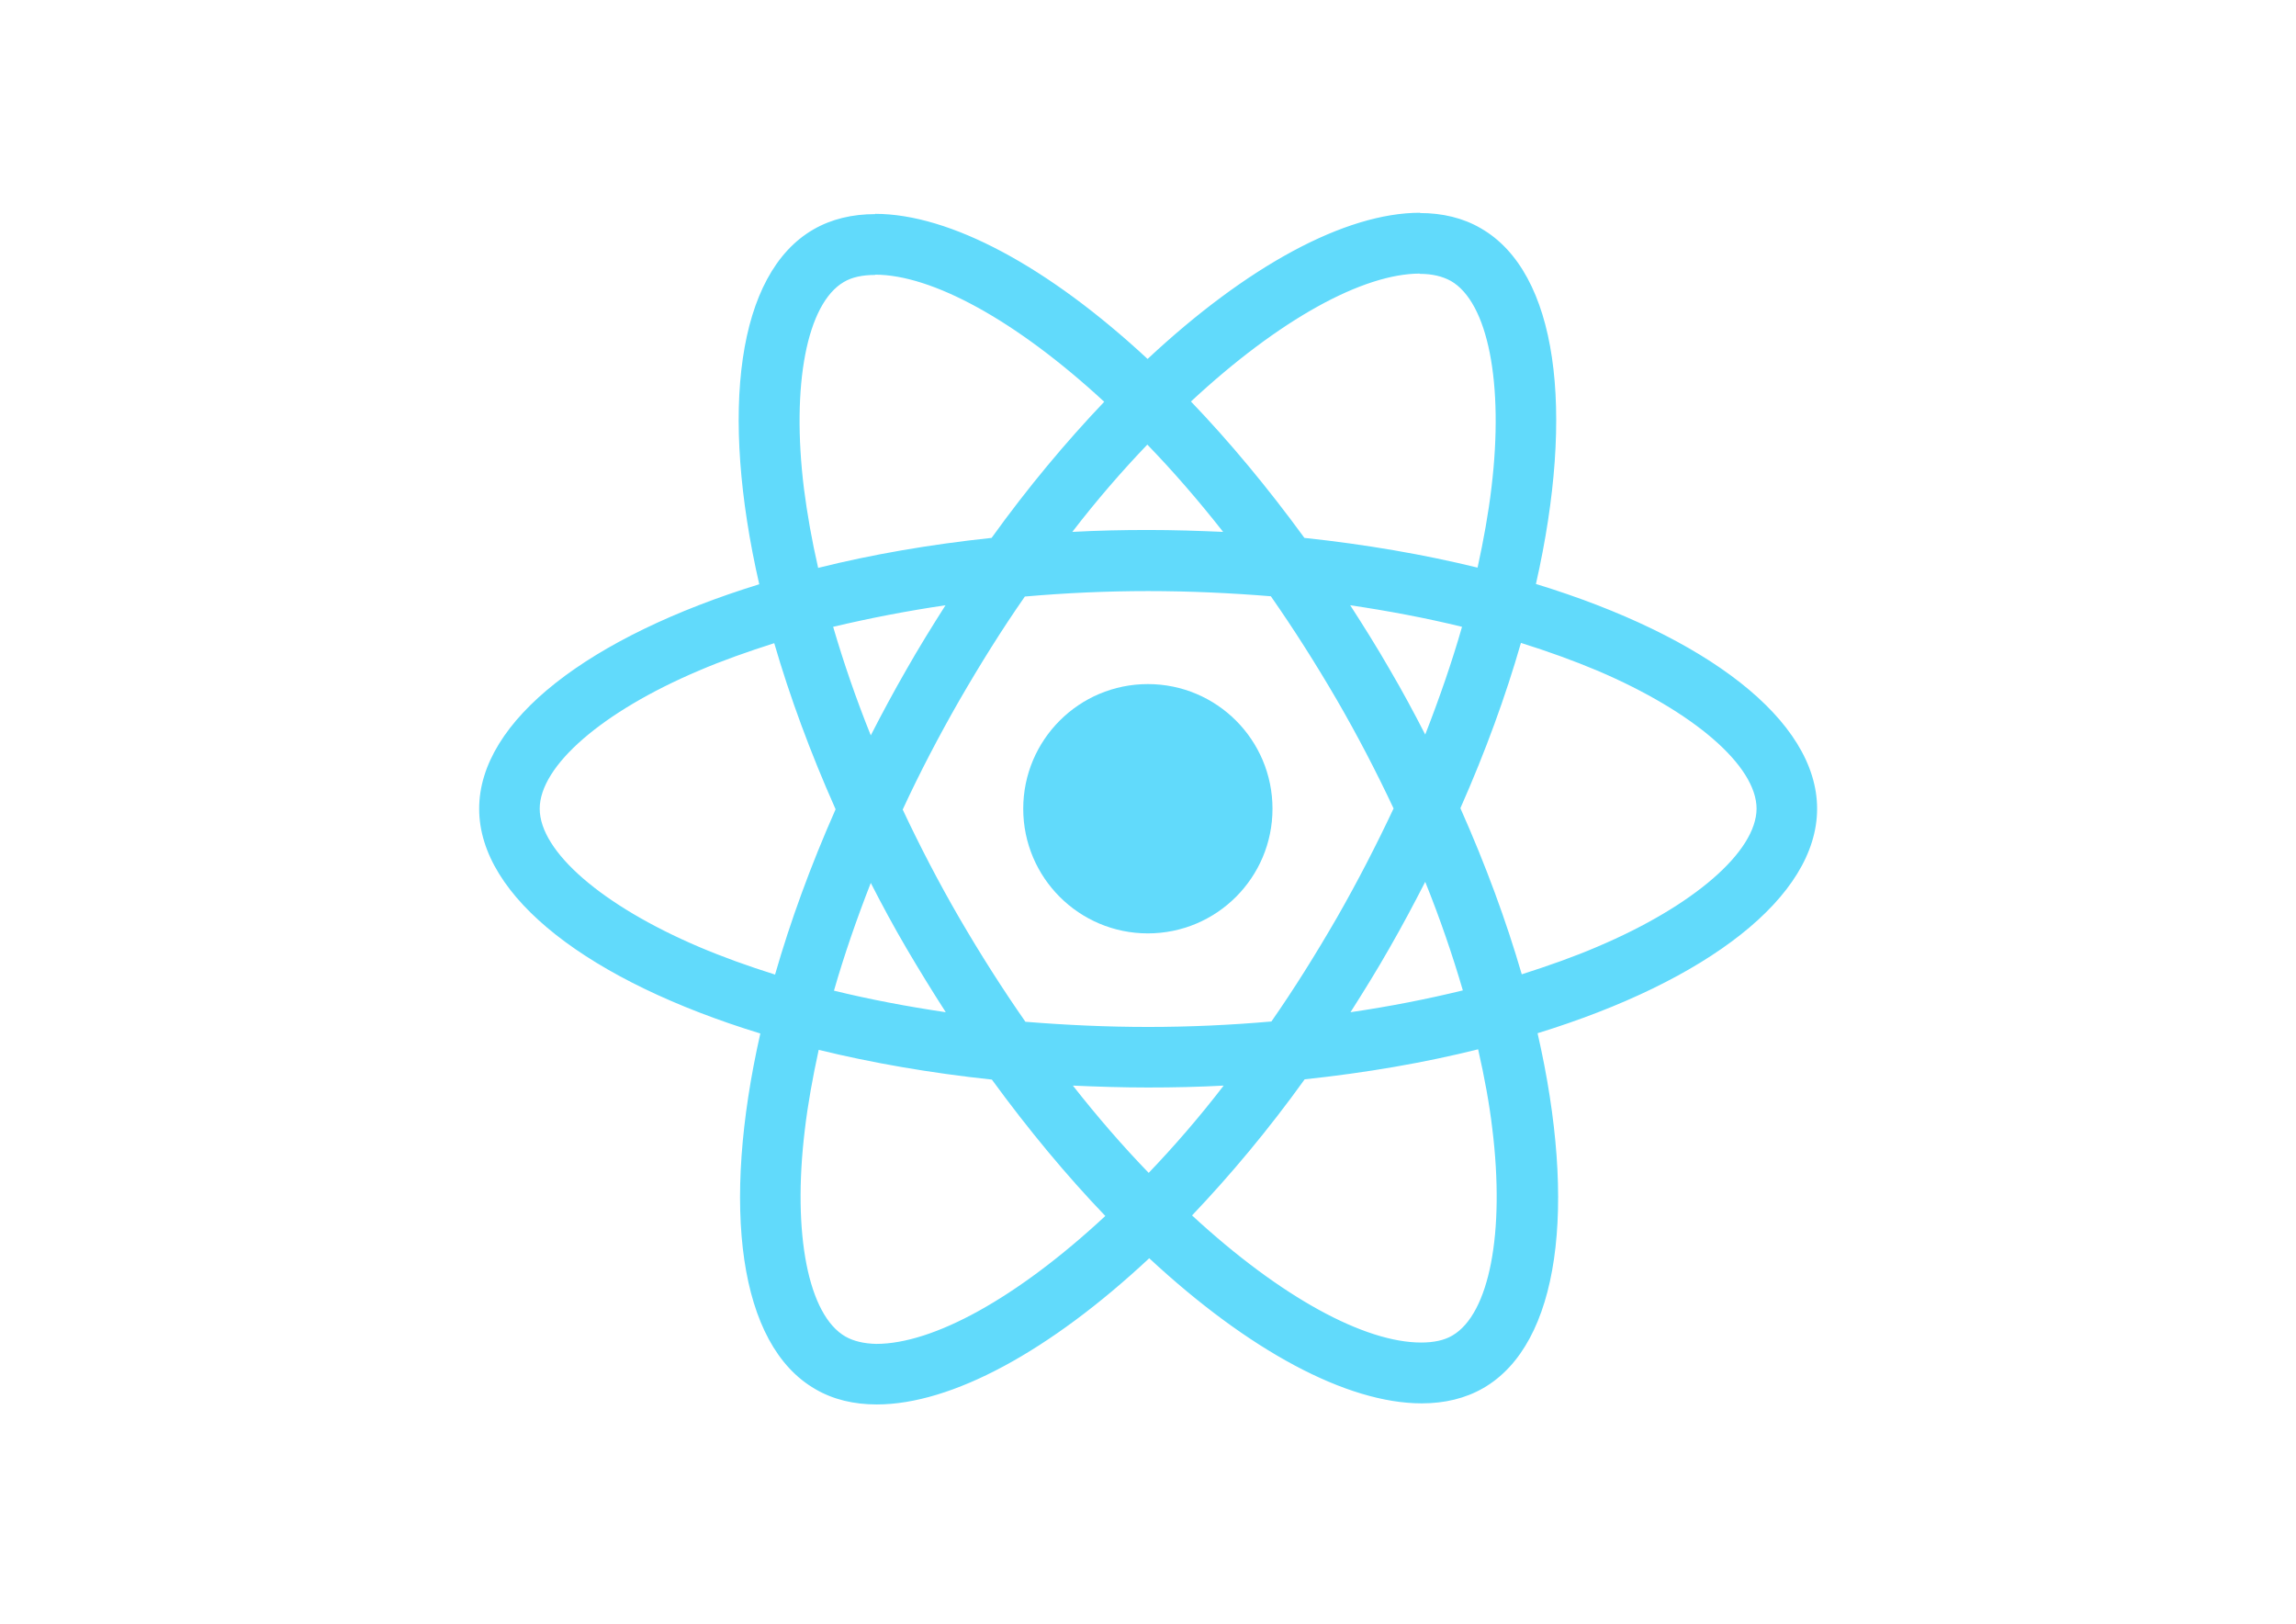
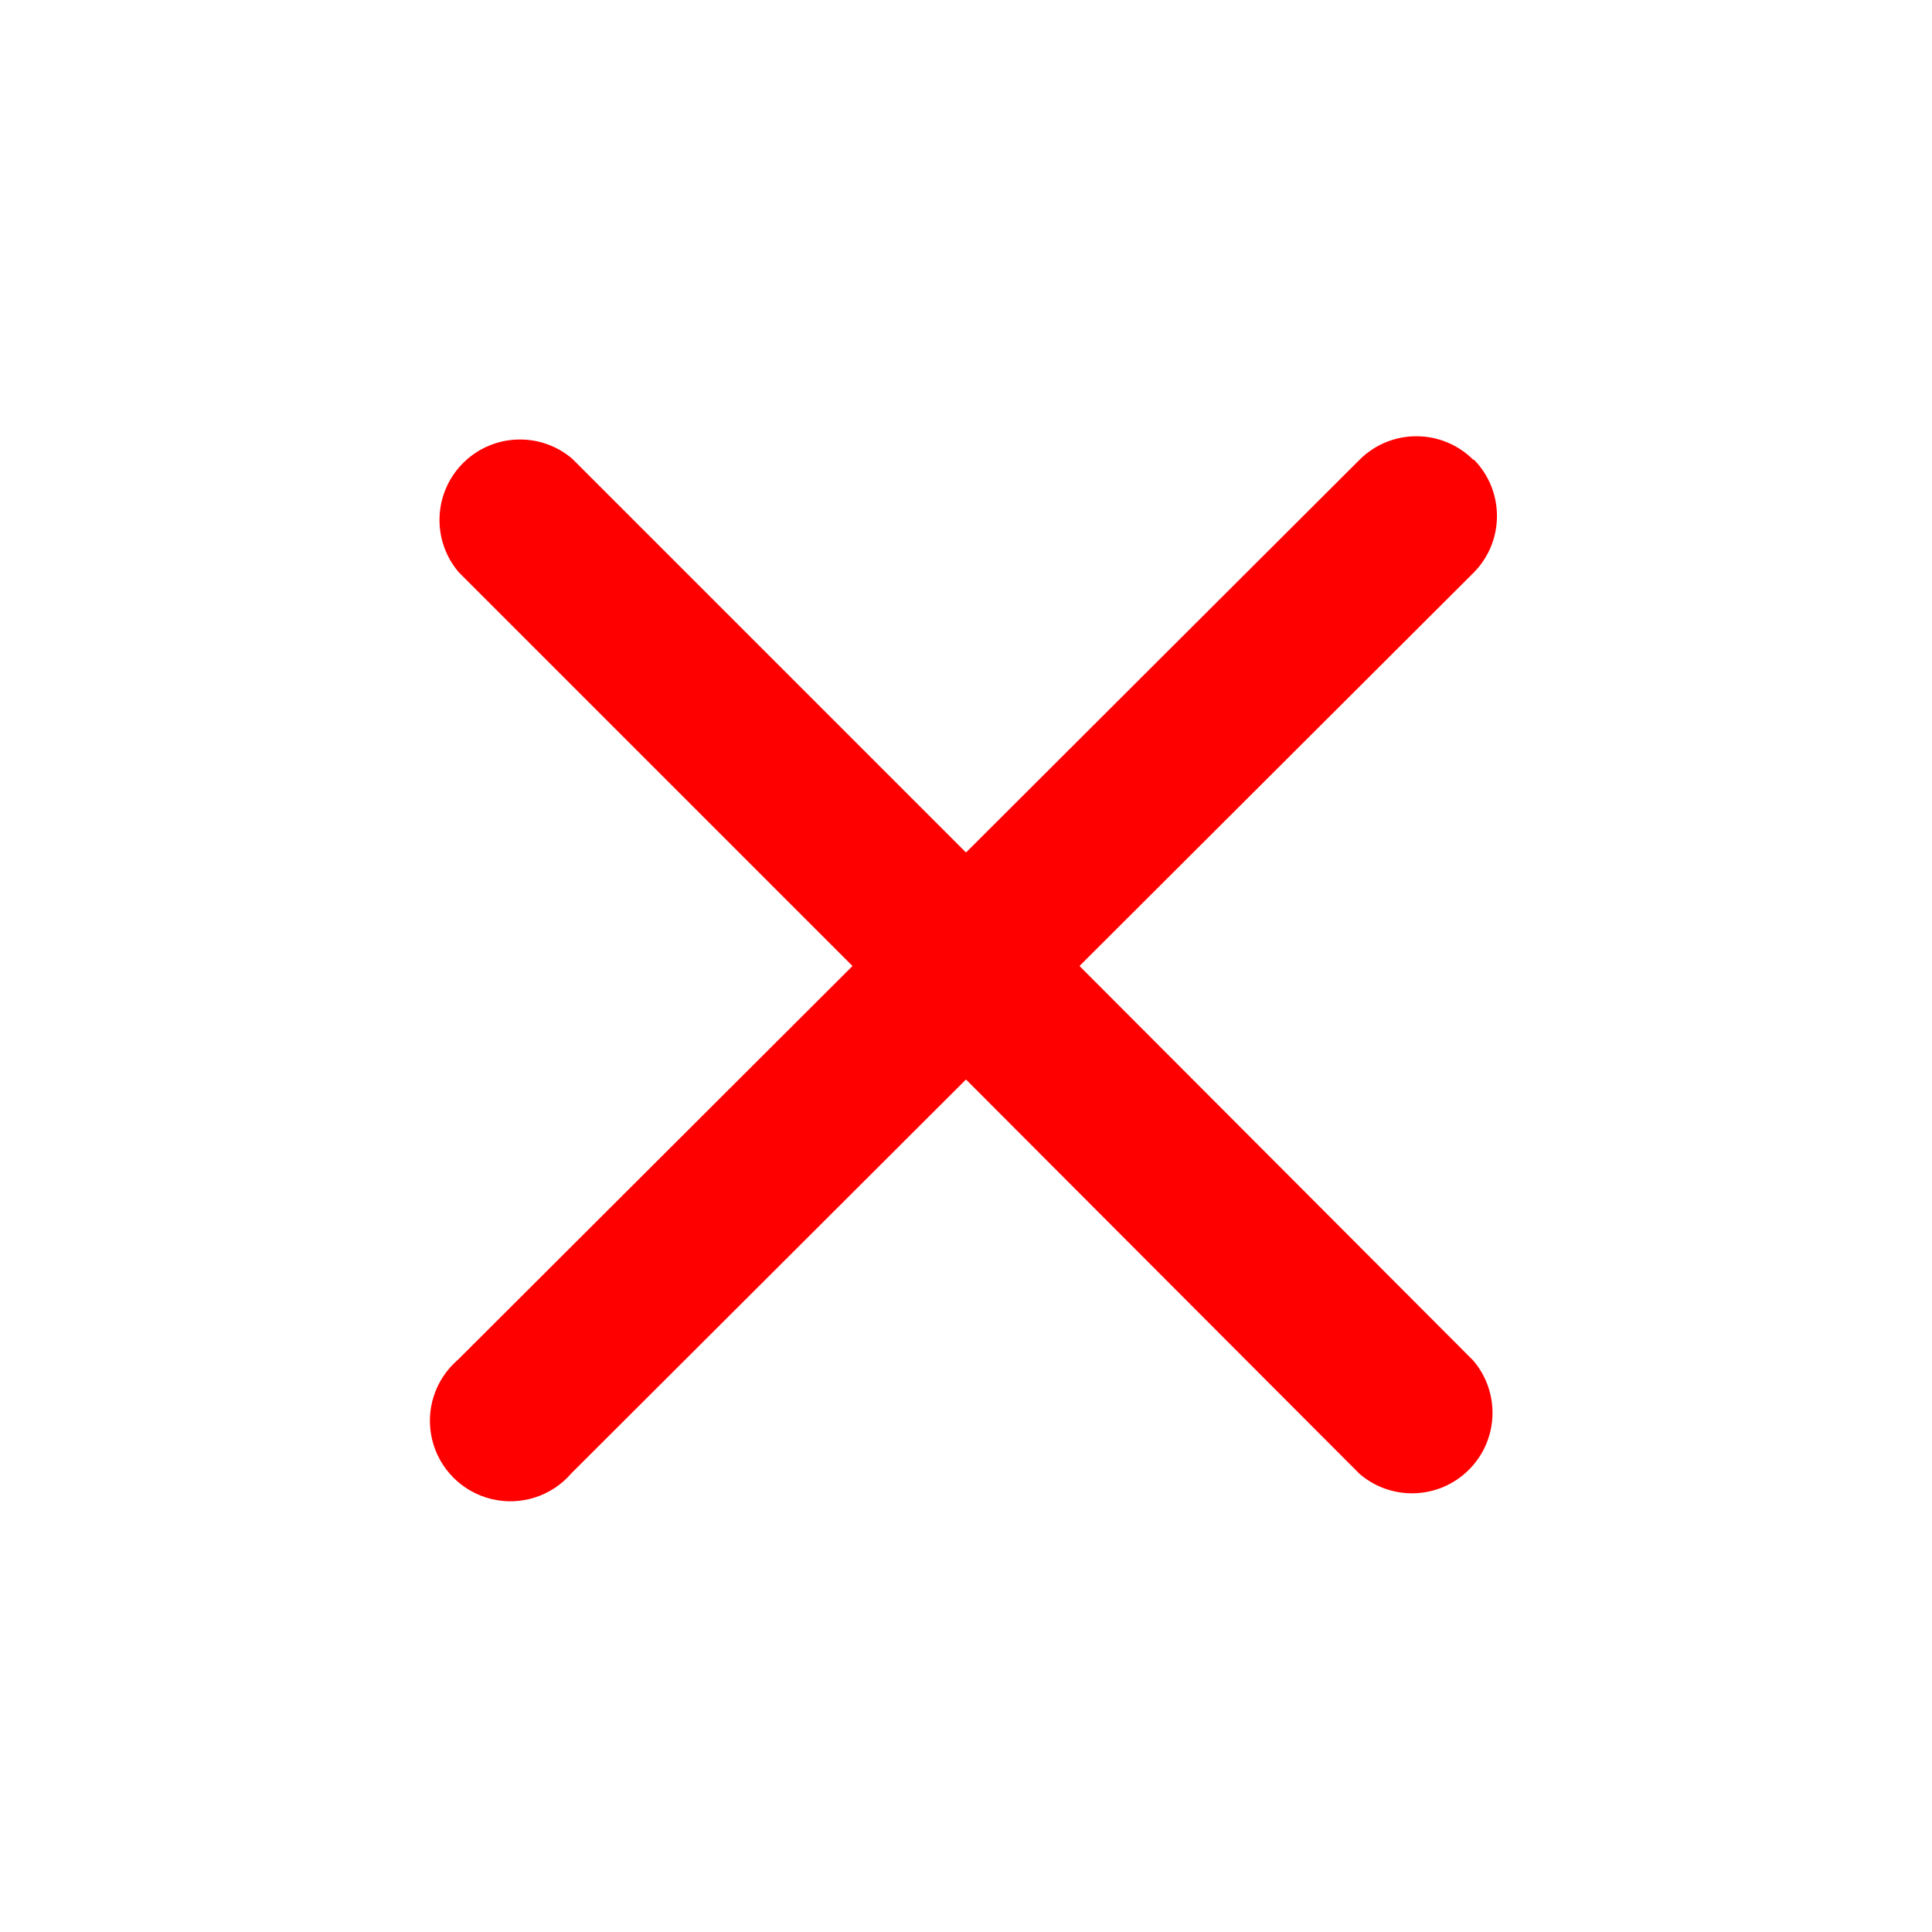
- <svg xmlns="http://www.w3.org/2000/svg" viewBox="0 0 841.9 595.3">
-   <g fill="#61DAFB">
-     <path d="M666.3 296.5c0-32.5-40.7-63.3-103.1-82.4 14.4-63.6 8-114.2-20.2-130.4-6.5-3.8-14.1-5.6-22.4-5.6v22.3c4.6 0 8.3.9 11.4 2.6 13.6 7.8 19.5 37.5 14.9 75.7-1.1 9.4-2.9 19.3-5.1 29.4-19.6-4.8-41-8.5-63.5-10.9-13.5-18.5-27.5-35.3-41.6-50 32.6-30.3 63.2-46.9 84-46.9V78c-27.5 0-63.5 19.6-99.9 53.6-36.4-33.8-72.4-53.2-99.9-53.2v22.3c20.7 0 51.4 16.5 84 46.6-14 14.7-28 31.4-41.3 49.9-22.6 2.4-44 6.1-63.6 11-2.3-10-4-19.7-5.2-29-4.7-38.2 1.1-67.9 14.6-75.8 3-1.8 6.9-2.6 11.5-2.6V78.5c-8.4 0-16 1.8-22.6 5.6-28.1 16.2-34.4 66.7-19.9 130.1-62.2 19.2-102.7 49.9-102.7 82.3 0 32.5 40.7 63.3 103.1 82.4-14.4 63.6-8 114.2 20.2 130.4 6.5 3.8 14.1 5.6 22.5 5.6 27.5 0 63.5-19.6 99.9-53.6 36.4 33.8 72.4 53.2 99.9 53.2 8.4 0 16-1.8 22.6-5.6 28.1-16.2 34.4-66.7 19.9-130.1 62-19.1 102.5-49.9 102.5-82.3zm-130.2-66.7c-3.7 12.9-8.3 26.2-13.5 39.5-4.1-8-8.4-16-13.1-24-4.6-8-9.5-15.8-14.4-23.4 14.2 2.1 27.9 4.7 41 7.9zm-45.8 106.5c-7.8 13.5-15.8 26.3-24.1 38.2-14.9 1.3-30 2-45.2 2-15.1 0-30.2-.7-45-1.9-8.3-11.9-16.4-24.6-24.2-38-7.6-13.1-14.5-26.4-20.8-39.8 6.2-13.4 13.2-26.8 20.7-39.9 7.8-13.5 15.8-26.3 24.1-38.2 14.9-1.3 30-2 45.2-2 15.1 0 30.2.7 45 1.9 8.3 11.9 16.4 24.6 24.2 38 7.6 13.1 14.5 26.4 20.8 39.8-6.3 13.4-13.2 26.8-20.7 39.9zm32.3-13c5.4 13.4 10 26.8 13.8 39.8-13.1 3.2-26.9 5.9-41.2 8 4.9-7.7 9.8-15.6 14.4-23.7 4.6-8 8.9-16.1 13-24.1zM421.2 430c-9.3-9.6-18.6-20.3-27.8-32 9 .4 18.2.7 27.5.7 9.4 0 18.7-.2 27.8-.7-9 11.7-18.3 22.4-27.5 32zm-74.4-58.9c-14.2-2.1-27.9-4.7-41-7.9 3.7-12.9 8.3-26.2 13.5-39.5 4.1 8 8.4 16 13.1 24 4.7 8 9.5 15.8 14.4 23.4zM420.7 163c9.3 9.6 18.6 20.3 27.8 32-9-.4-18.2-.7-27.5-.7-9.4 0-18.7.2-27.8.7 9-11.7 18.3-22.4 27.5-32zm-74 58.9c-4.9 7.7-9.8 15.6-14.4 23.7-4.6 8-8.9 16-13 24-5.4-13.4-10-26.8-13.8-39.8 13.1-3.1 26.9-5.8 41.2-7.9zm-90.5 125.2c-35.4-15.1-58.3-34.9-58.3-50.6 0-15.7 22.9-35.6 58.3-50.6 8.6-3.7 18-7 27.7-10.1 5.7 19.6 13.2 40 22.5 60.9-9.2 20.8-16.6 41.1-22.2 60.6-9.9-3.1-19.3-6.5-28-10.2zM310 490c-13.6-7.8-19.5-37.5-14.9-75.7 1.1-9.4 2.9-19.3 5.1-29.4 19.6 4.8 41 8.5 63.5 10.9 13.5 18.5 27.5 35.3 41.6 50-32.6 30.3-63.2 46.9-84 46.9-4.5-.1-8.3-1-11.3-2.7zm237.2-76.2c4.7 38.2-1.1 67.9-14.6 75.8-3 1.8-6.9 2.6-11.5 2.6-20.7 0-51.4-16.5-84-46.6 14-14.7 28-31.4 41.3-49.9 22.6-2.4 44-6.1 63.6-11 2.3 10.1 4.1 19.8 5.2 29.1zm38.5-66.7c-8.6 3.7-18 7-27.7 10.1-5.7-19.6-13.2-40-22.5-60.9 9.2-20.8 16.6-41.1 22.2-60.6 9.9 3.1 19.3 6.5 28.1 10.2 35.4 15.1 58.3 34.9 58.3 50.6-.1 15.7-23 35.6-58.4 50.6zM320.8 78.4z" />
-     <circle cx="420.9" cy="296.5" r="45.7" />
-     <path d="M520.5 78.1z" />
-   </g>
+ <svg xmlns="http://www.w3.org/2000/svg" viewBox="0 0 24 24" width="500" height="500" fill="red">
+   <path d="M18.3 5.71a1 1 0 00-1.41 0L12 10.59 7.11 5.7a1 1 0 00-1.41 1.41L10.59 12l-4.9 4.89a1 1 0 101.41 1.41L12 13.41l4.89 4.9a1 1 0 001.41-1.41L13.41 12l4.9-4.89a1 1 0 000-1.4z" />
</svg>
